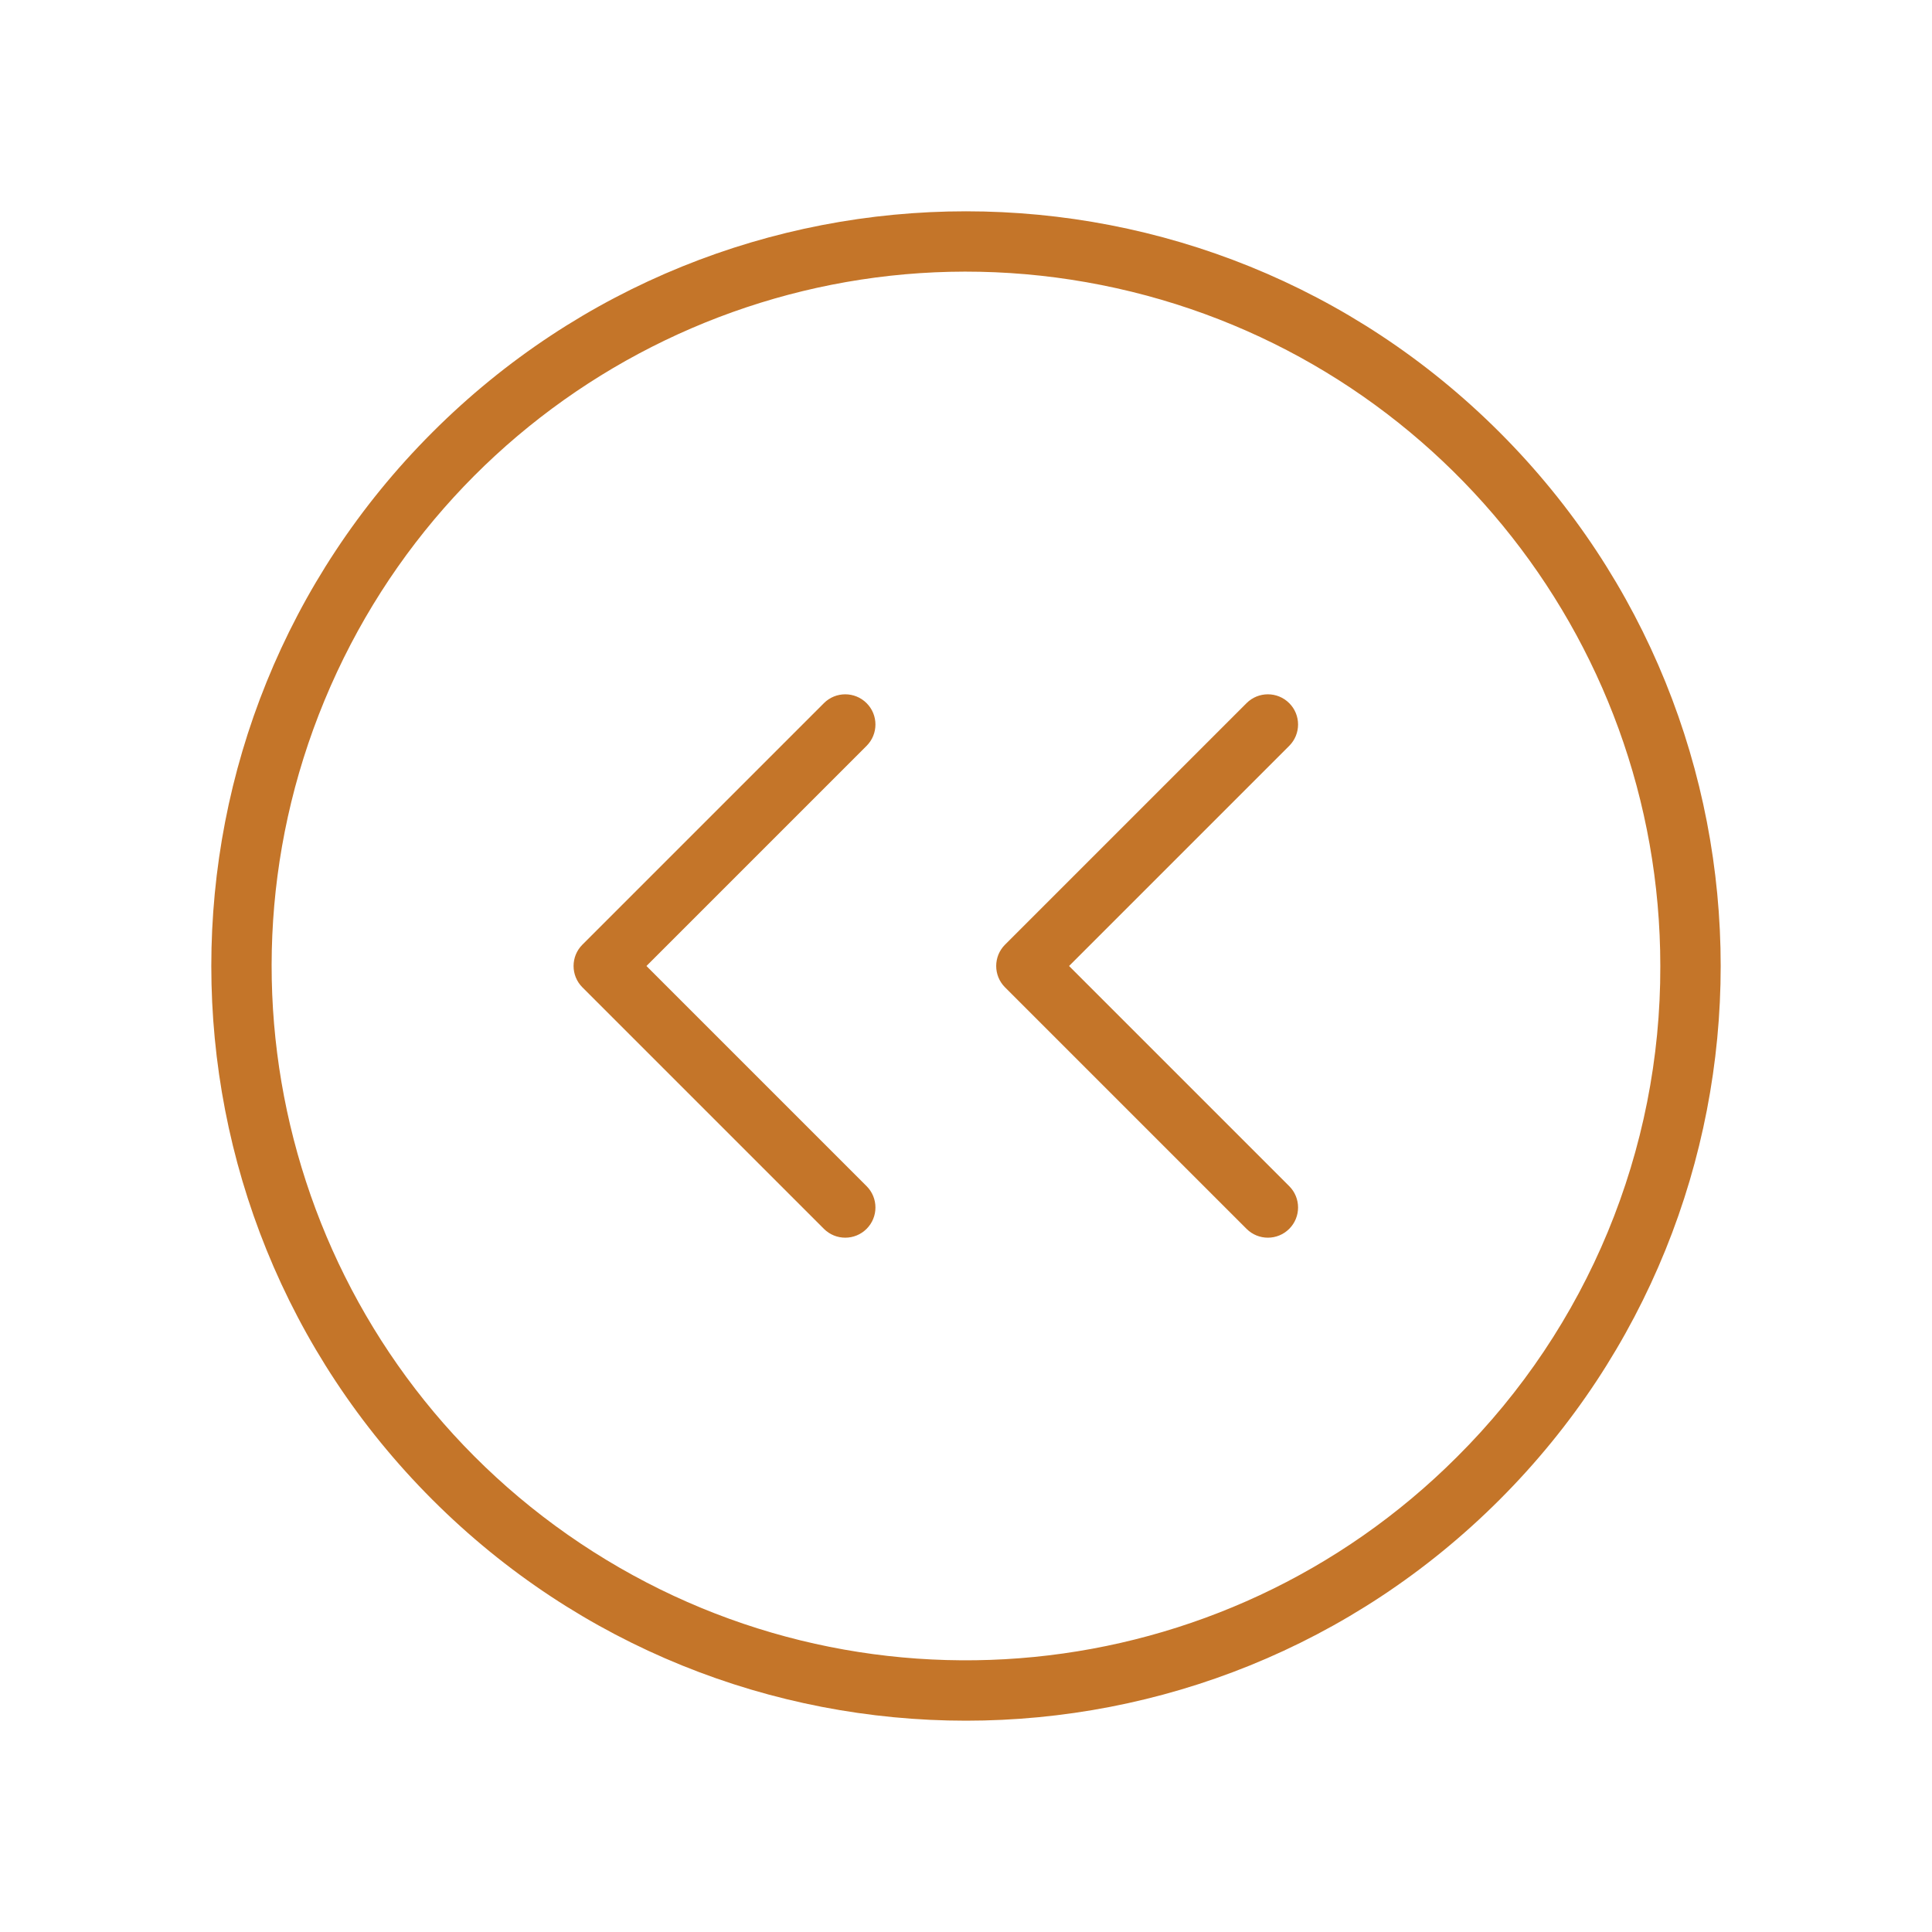
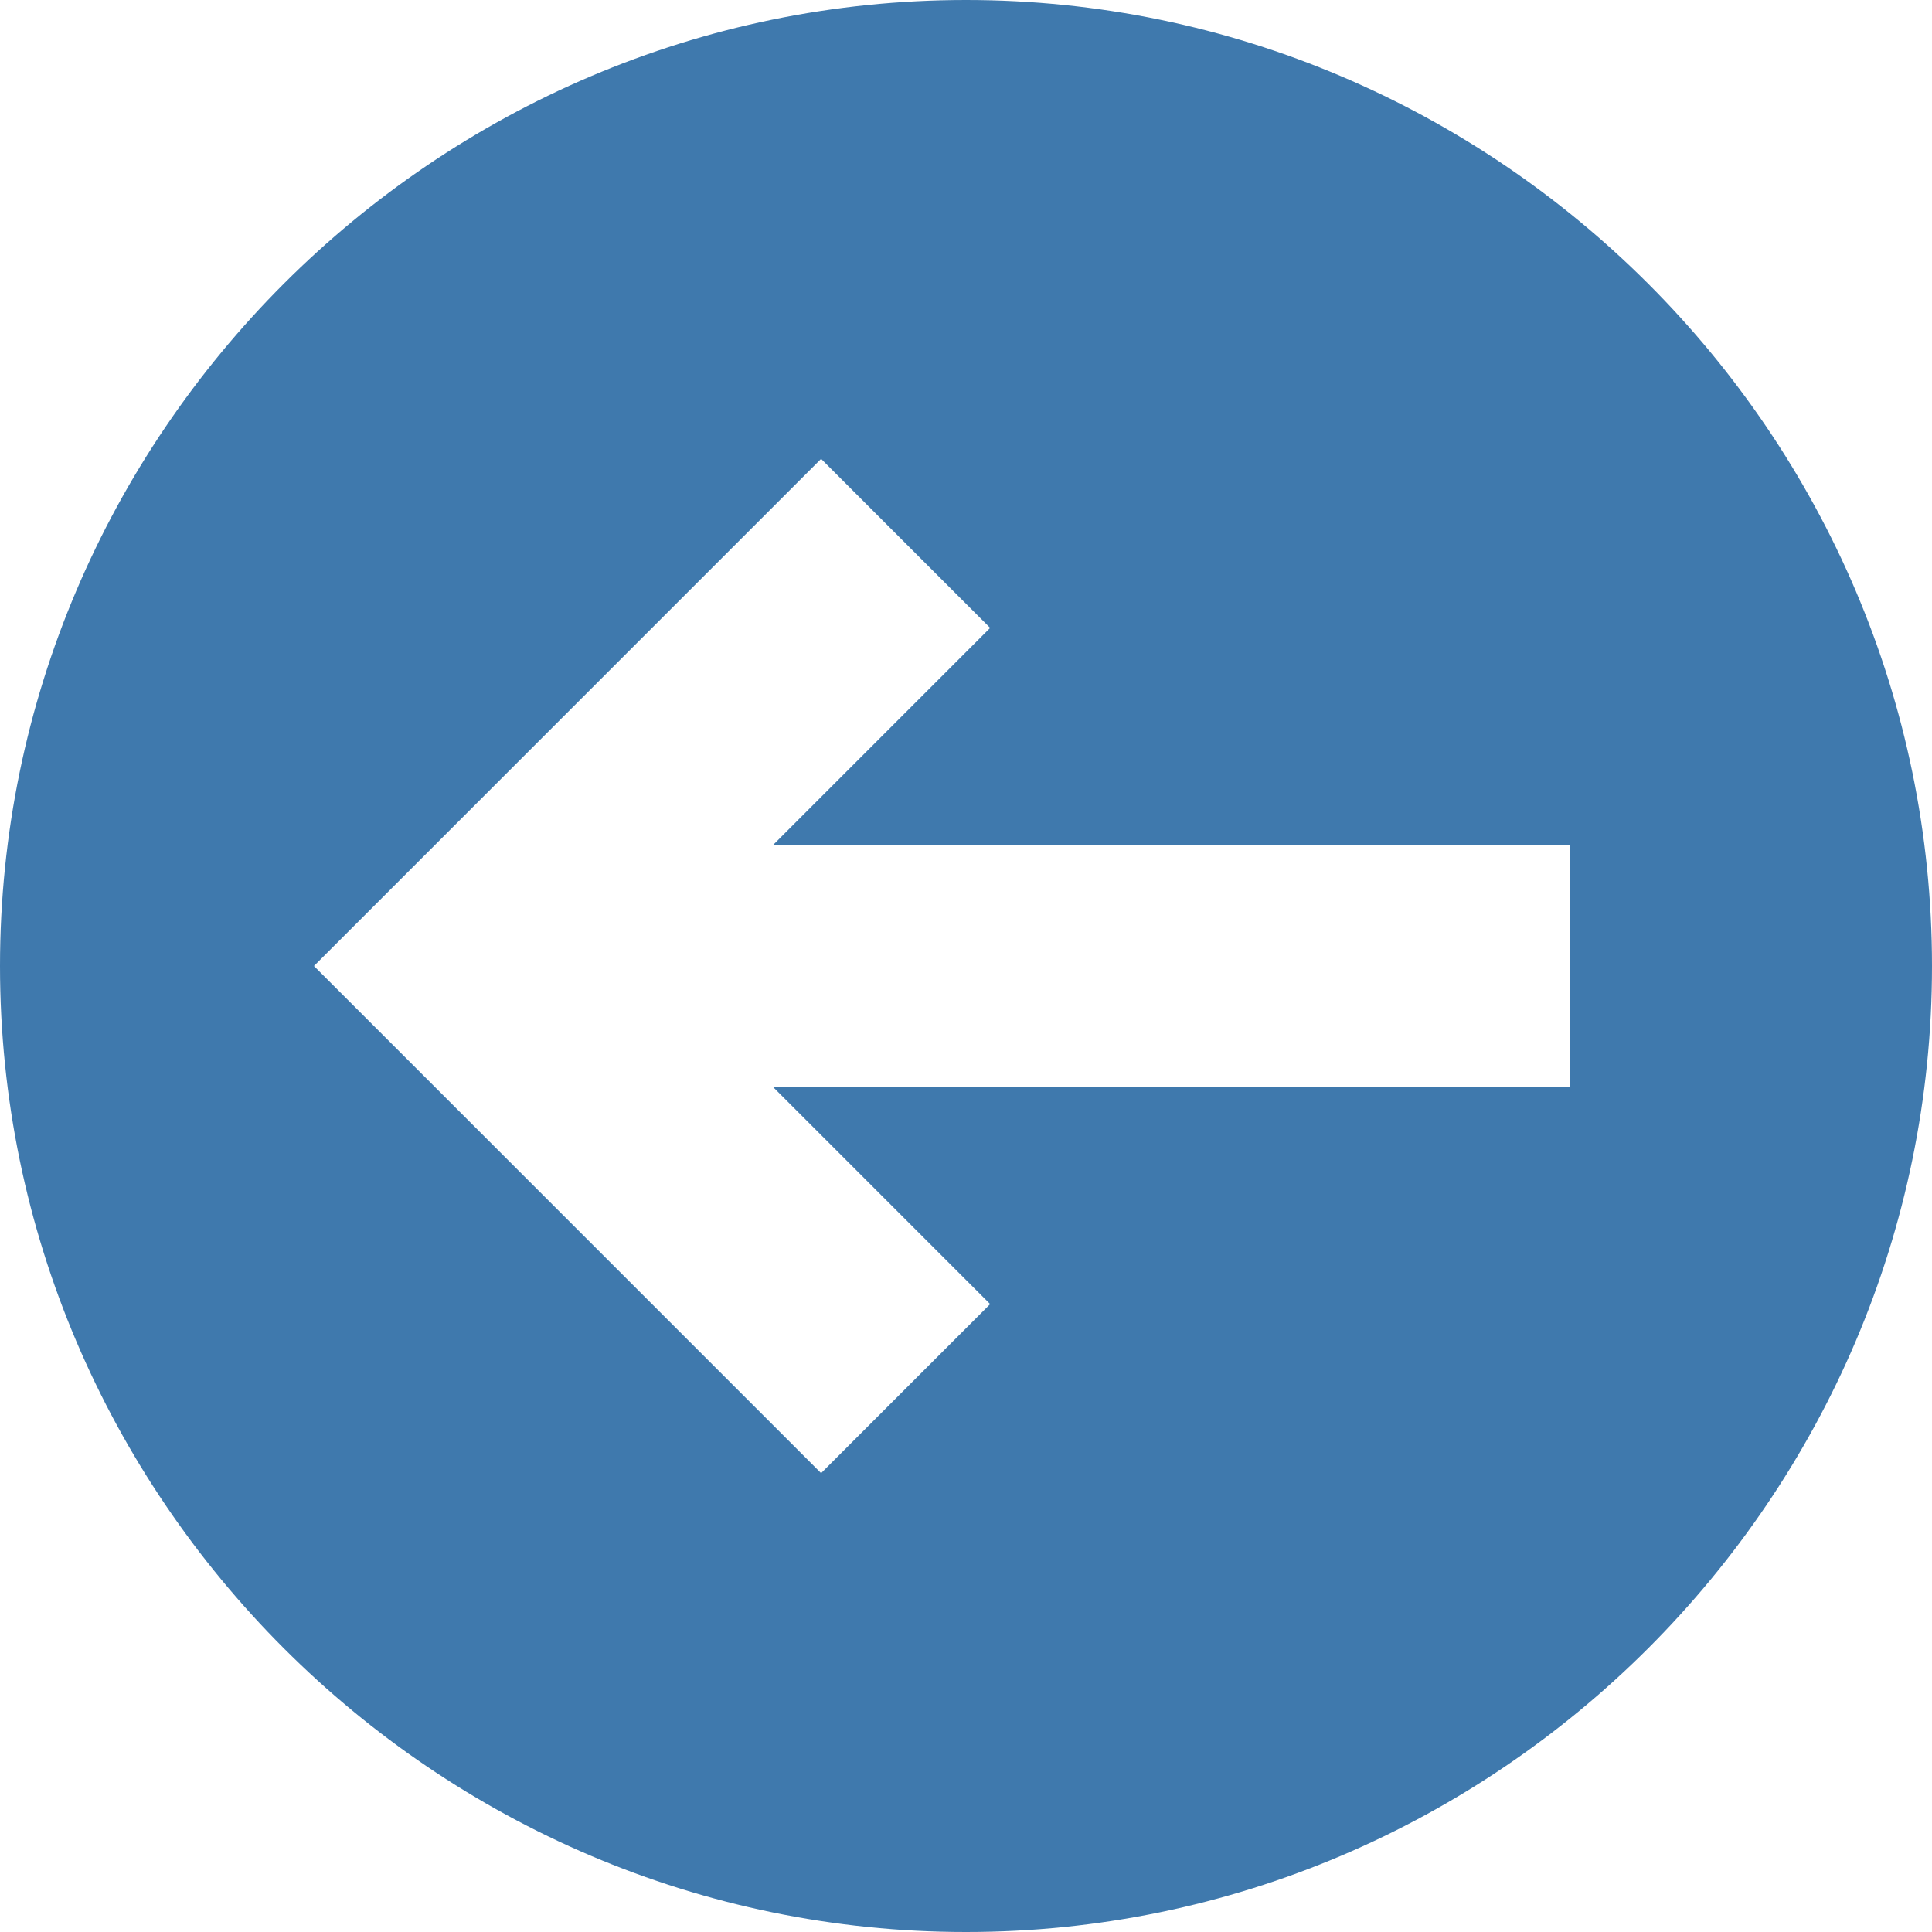
- <svg xmlns="http://www.w3.org/2000/svg" id="Flat" viewBox="0 0 256 256" fill="#c47529">
-   <path d="M198.711,57.289A100,100,0,0,0,57.289,198.711,100,100,0,0,0,198.711,57.289Zm-5.657,135.765A91.999,91.999,0,1,1,220,128,91.397,91.397,0,0,1,193.054,193.054Zm-22.225-94.225L141.657,128l29.172,29.171a4,4,0,0,1-5.657,5.657l-32-32a4.001,4.001,0,0,1,0-5.657l32-32a4,4,0,0,1,5.657,5.657Zm-56,0L85.657,128l29.172,29.171a4,4,0,0,1-5.657,5.657l-32-32a4.001,4.001,0,0,1,0-5.657l32-32a4,4,0,0,1,5.657,5.657Z" />
+ <svg xmlns="http://www.w3.org/2000/svg" version="1.1" width="16" height="16" viewBox="0 0 16 16">
+   <path fill="#3f79ad" d="M8 0c-4.4 0-8 3.6-8 8s3.6 8 8 8 8-3.6 8-8-3.6-8-8-8zM6.4 9l1.8 1.8-1.4 1.4-4.2-4.2 4.2-4.2 1.4 1.4-1.8 1.8h6.6v2h-6.6z" />
</svg>
